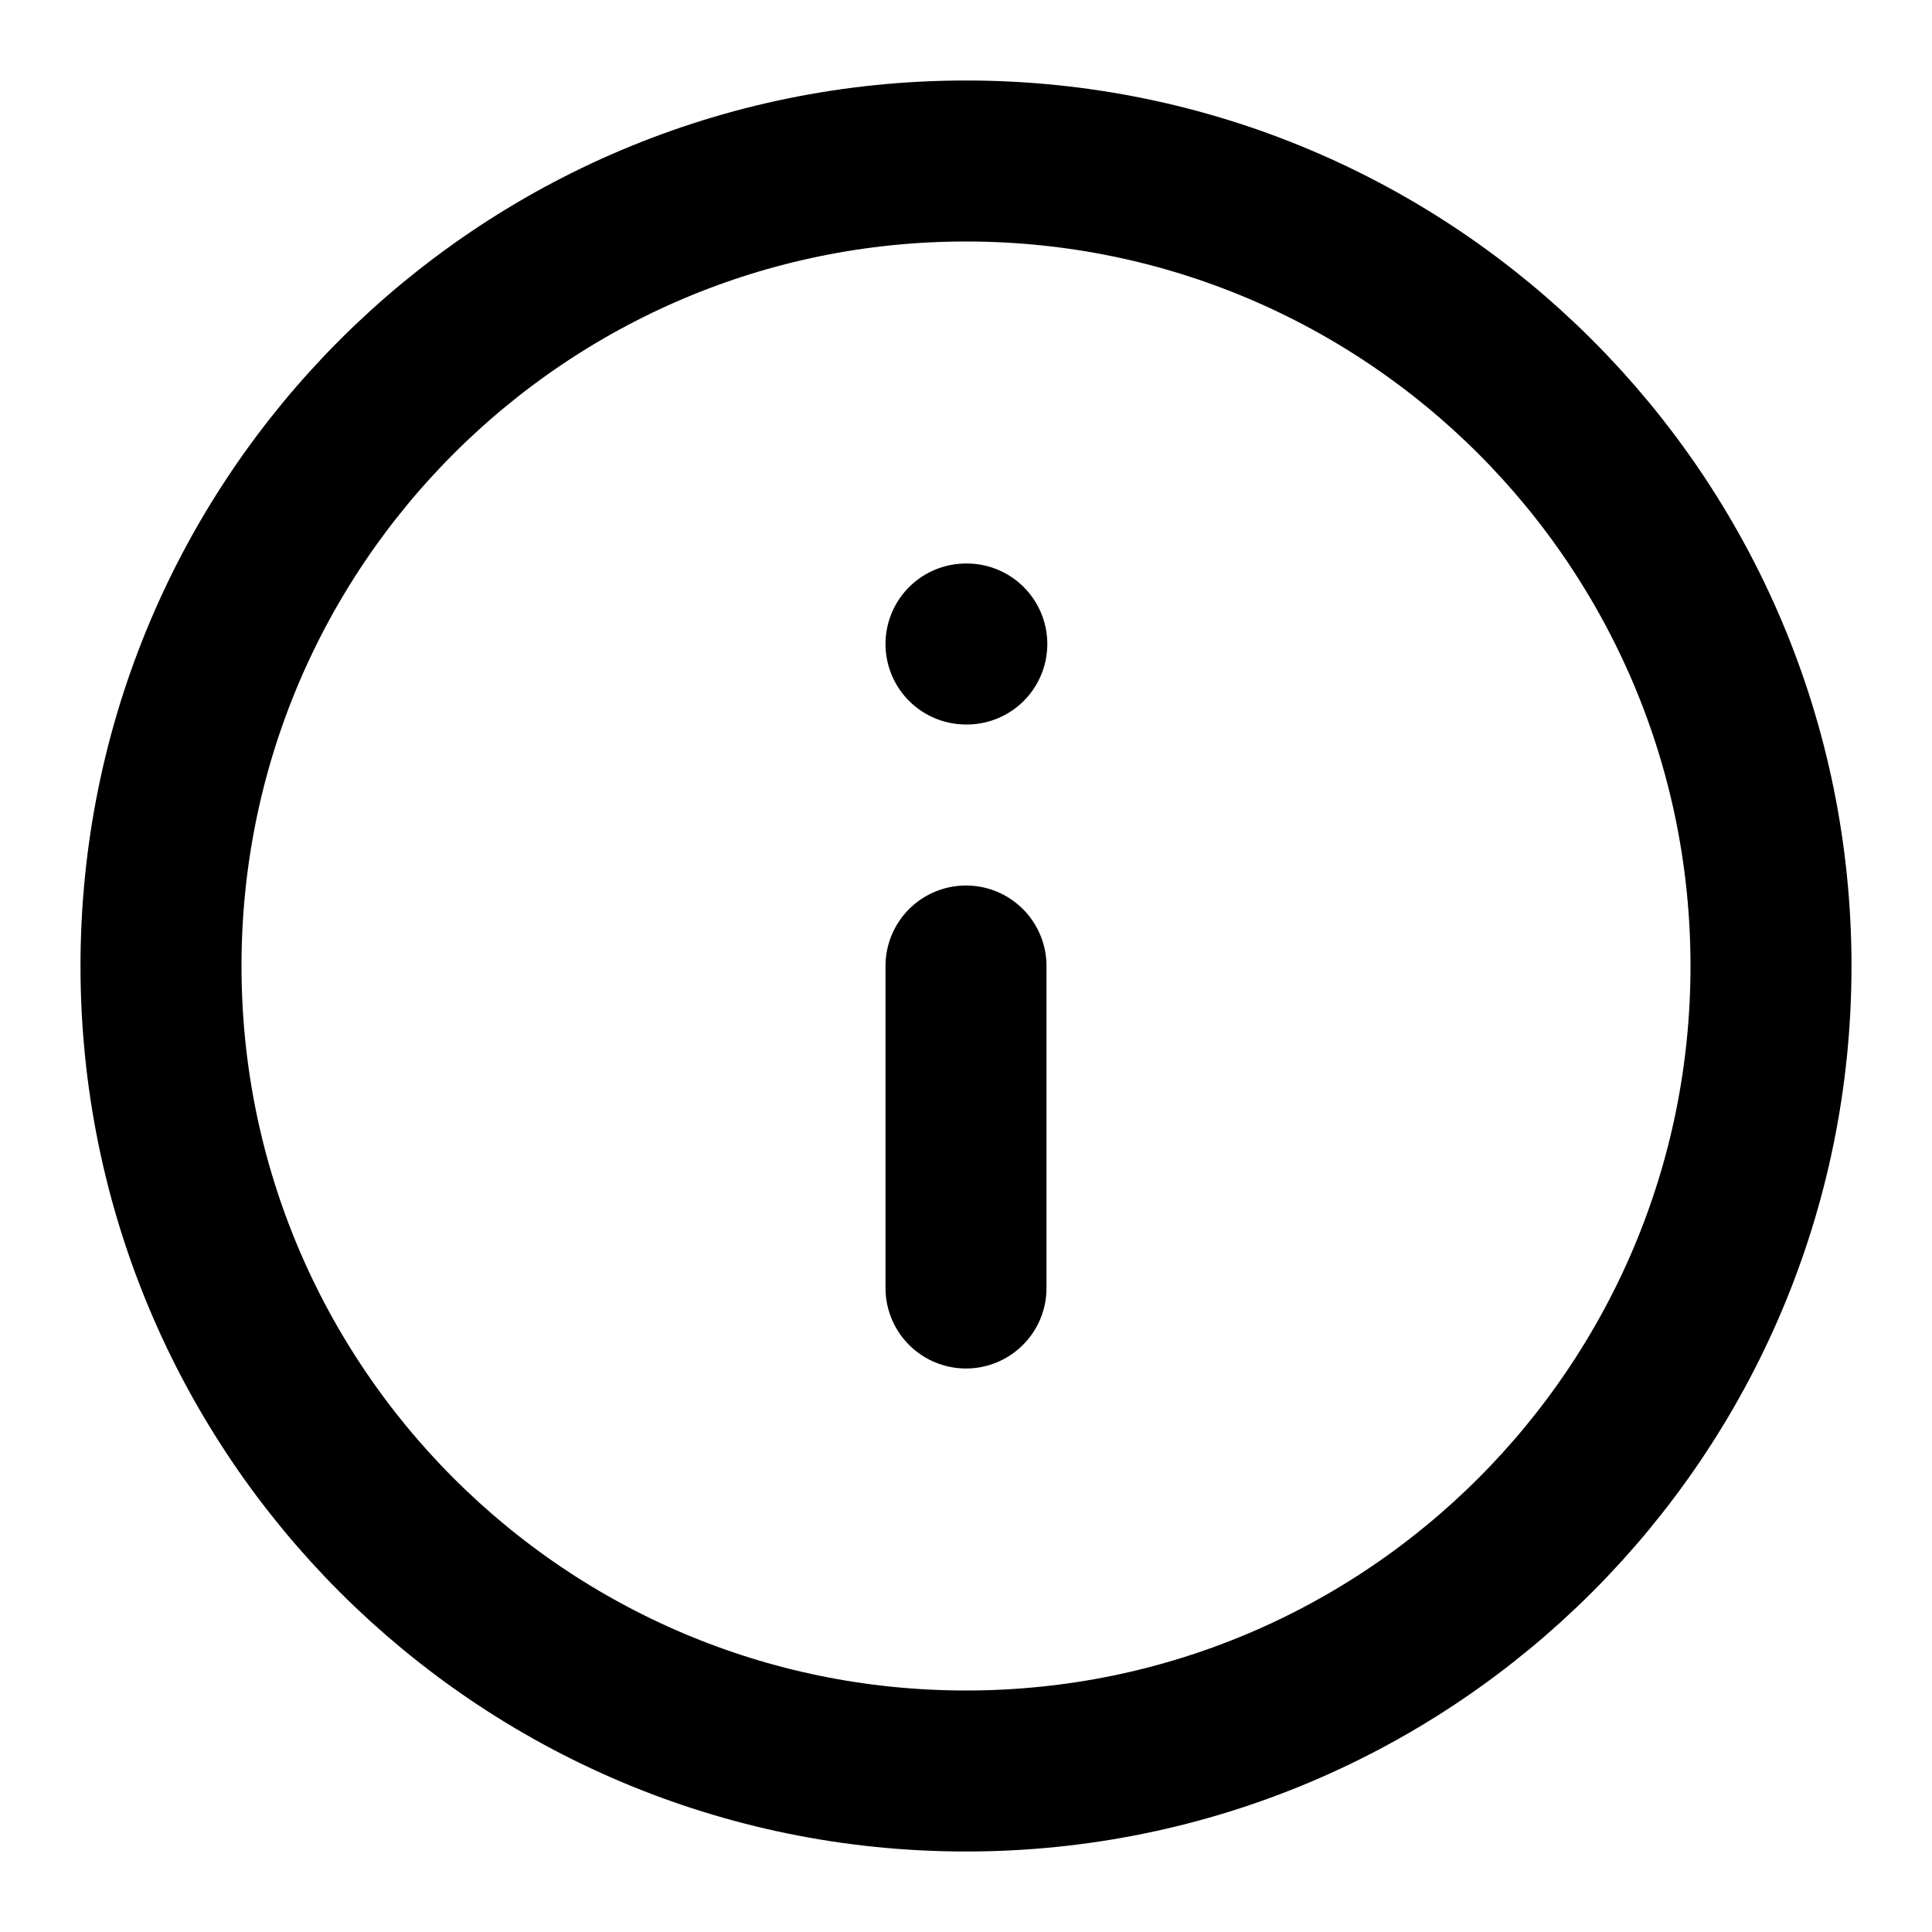
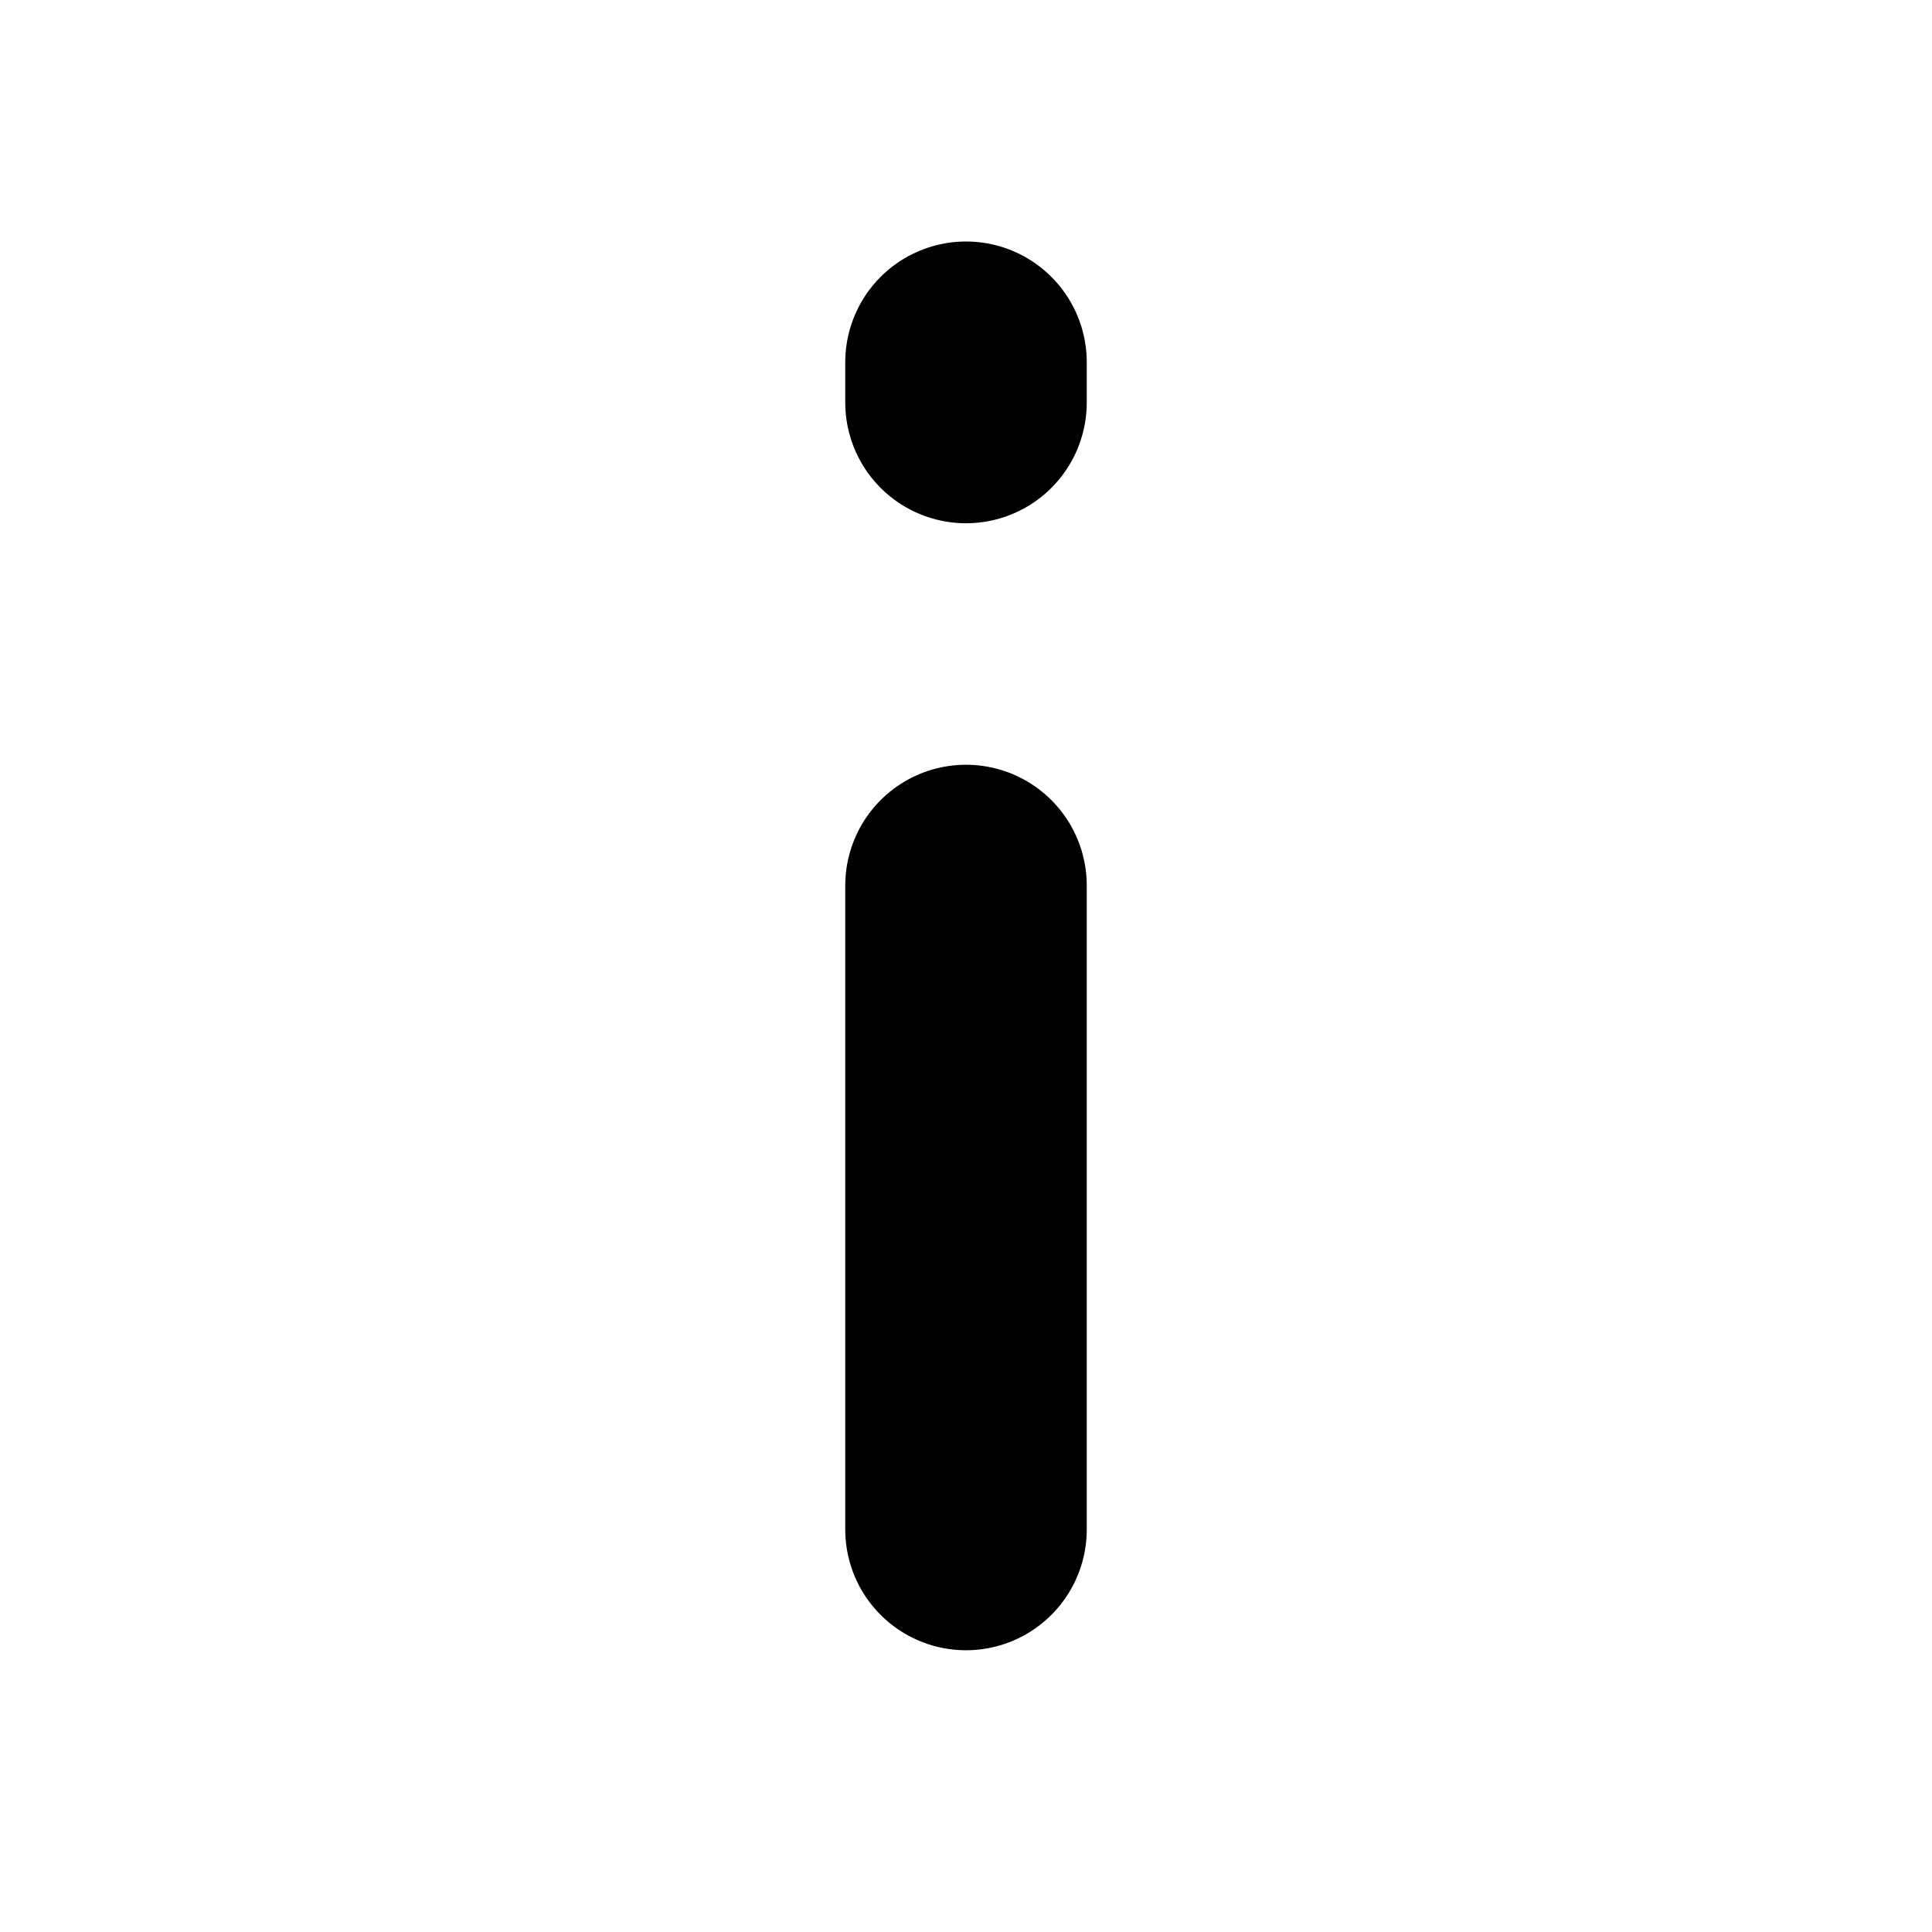
- <svg xmlns="http://www.w3.org/2000/svg" width="24" height="24" viewBox="0 0 24 24" fill="none" stroke="currentColor" stroke-width="2" stroke-linecap="round" stroke-linejoin="round" class="feather feather-info">
-   <circle cx="12" cy="12" r="10" />
-   <line x1="12" y1="16" x2="12" y2="12" />
-   <line x1="12" y1="8" x2="12.01" y2="8" />
+ <svg xmlns="http://www.w3.org/2000/svg" width="24" height="24" viewBox="0 0 24 24" fill="none" stroke="currentColor" stroke-width="3" stroke-linecap="round" stroke-linejoin="round" class="feather feather-info">
+   <line x1="12" y1="19" x2="12" y2="11" />
+   <line x1="12" y1="5" x2="12" y2="4.5" />
</svg>
